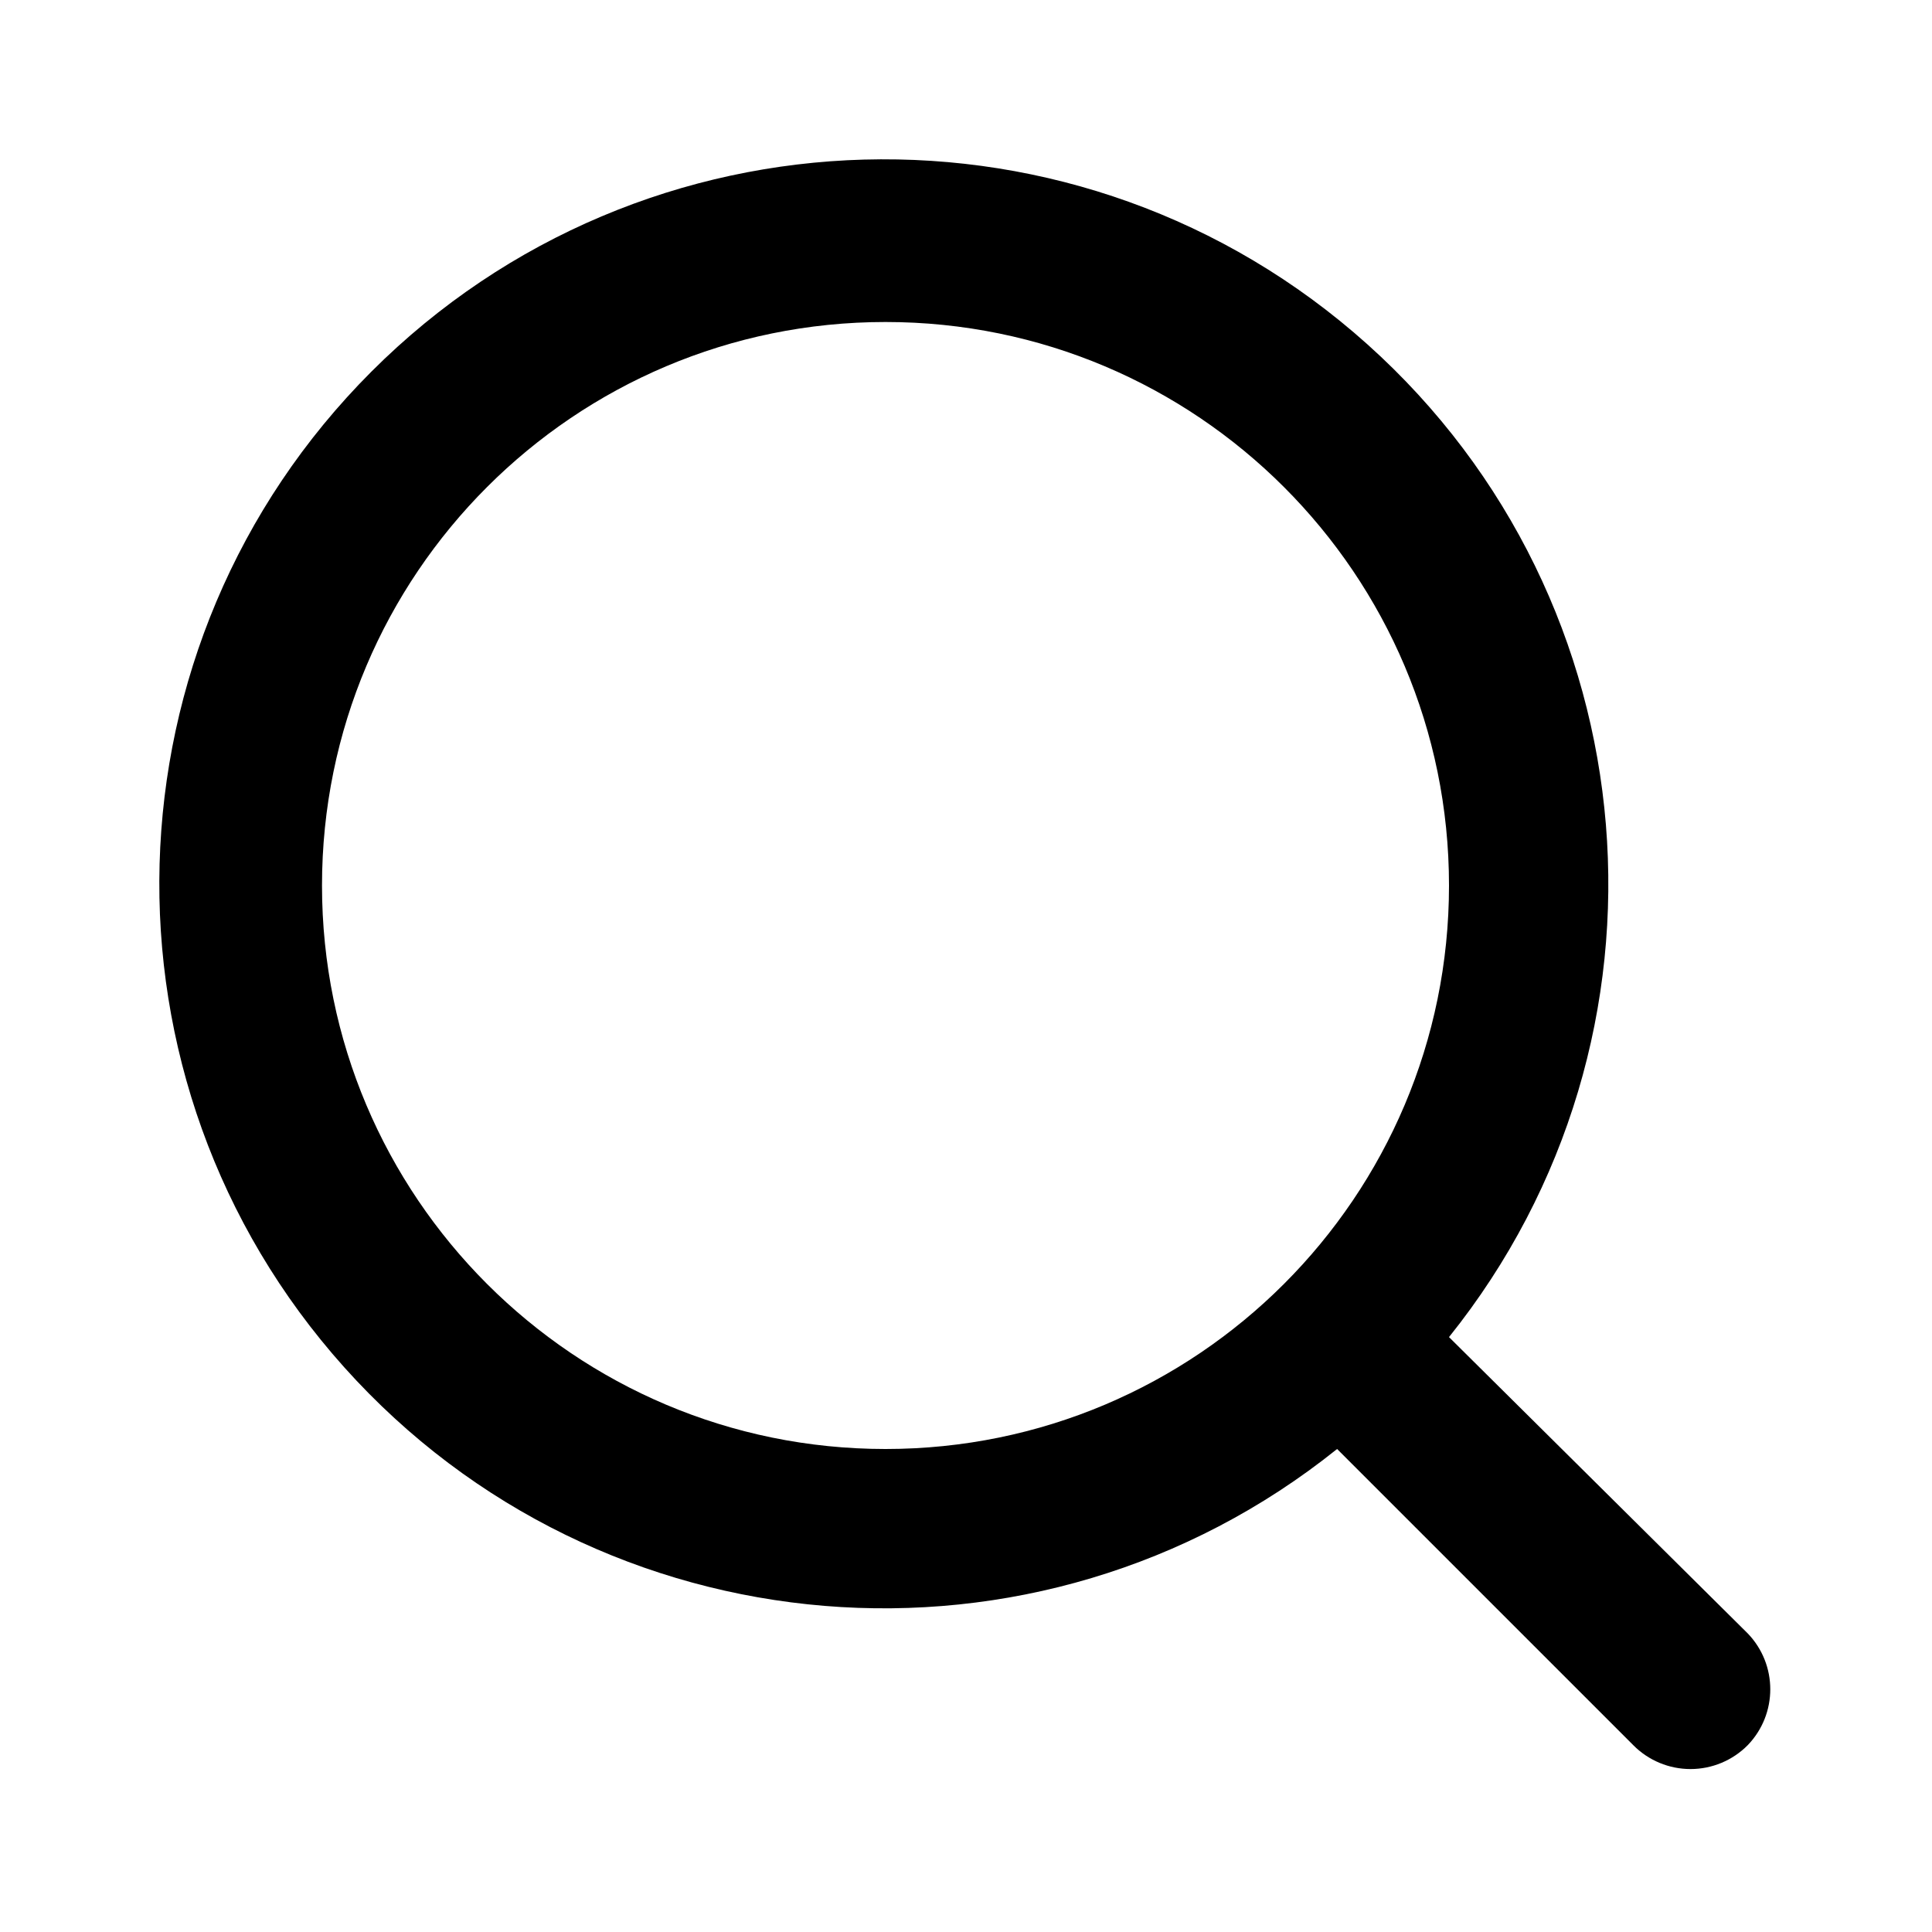
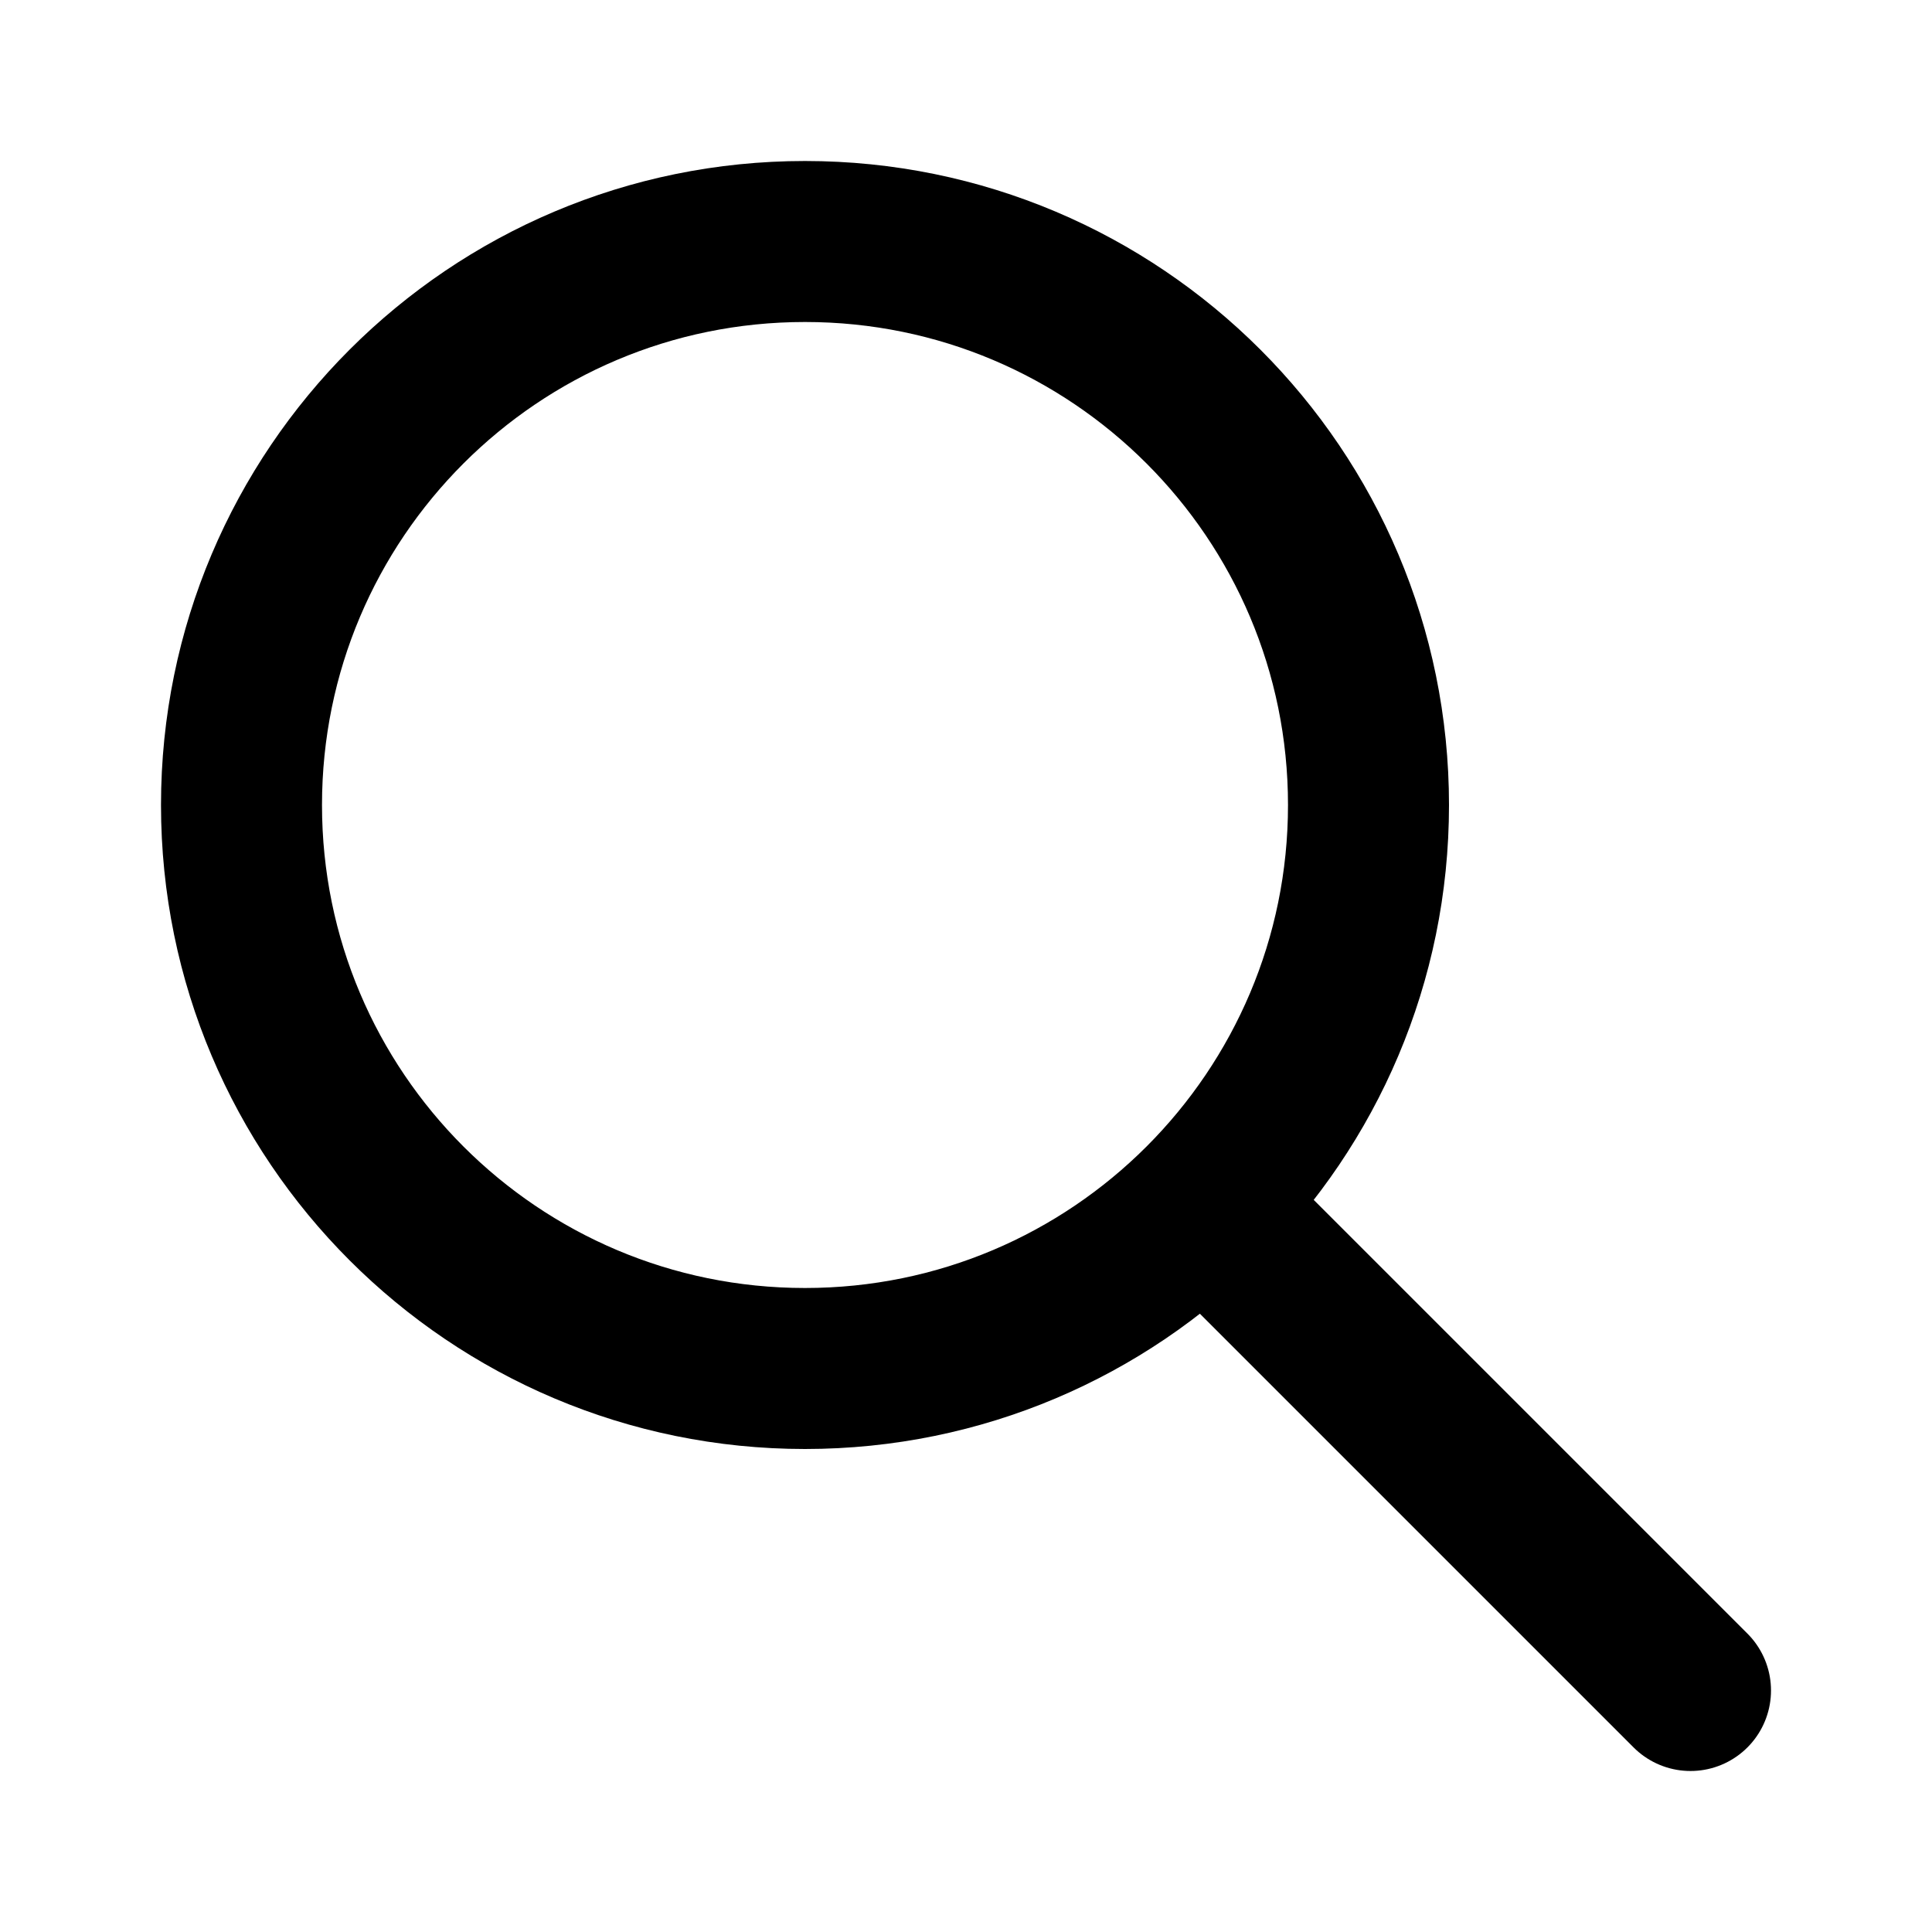
- <svg xmlns="http://www.w3.org/2000/svg" viewBox="0 0 24 24">
-   <path d="M21.71,20.29,18,16.61A9,9,0,1,0,16.61,18l3.68,3.68a1,1,0,0,0,1.42,0A1,1,0,0,0,21.71,20.29ZM11,18a7,7,0,1,1,7-7A7,7,0,0,1,11,18Z" />
+ <svg xmlns="http://www.w3.org/2000/svg" fill="none" viewBox="0 0 24 24" stroke="currentColor">
+   <path stroke-linecap="round" stroke-linejoin="round" stroke-width="2" d="M21 21l-6-6m2-5a7 7 0 11-14 0 7 7 0 0114 0z" />
</svg>
